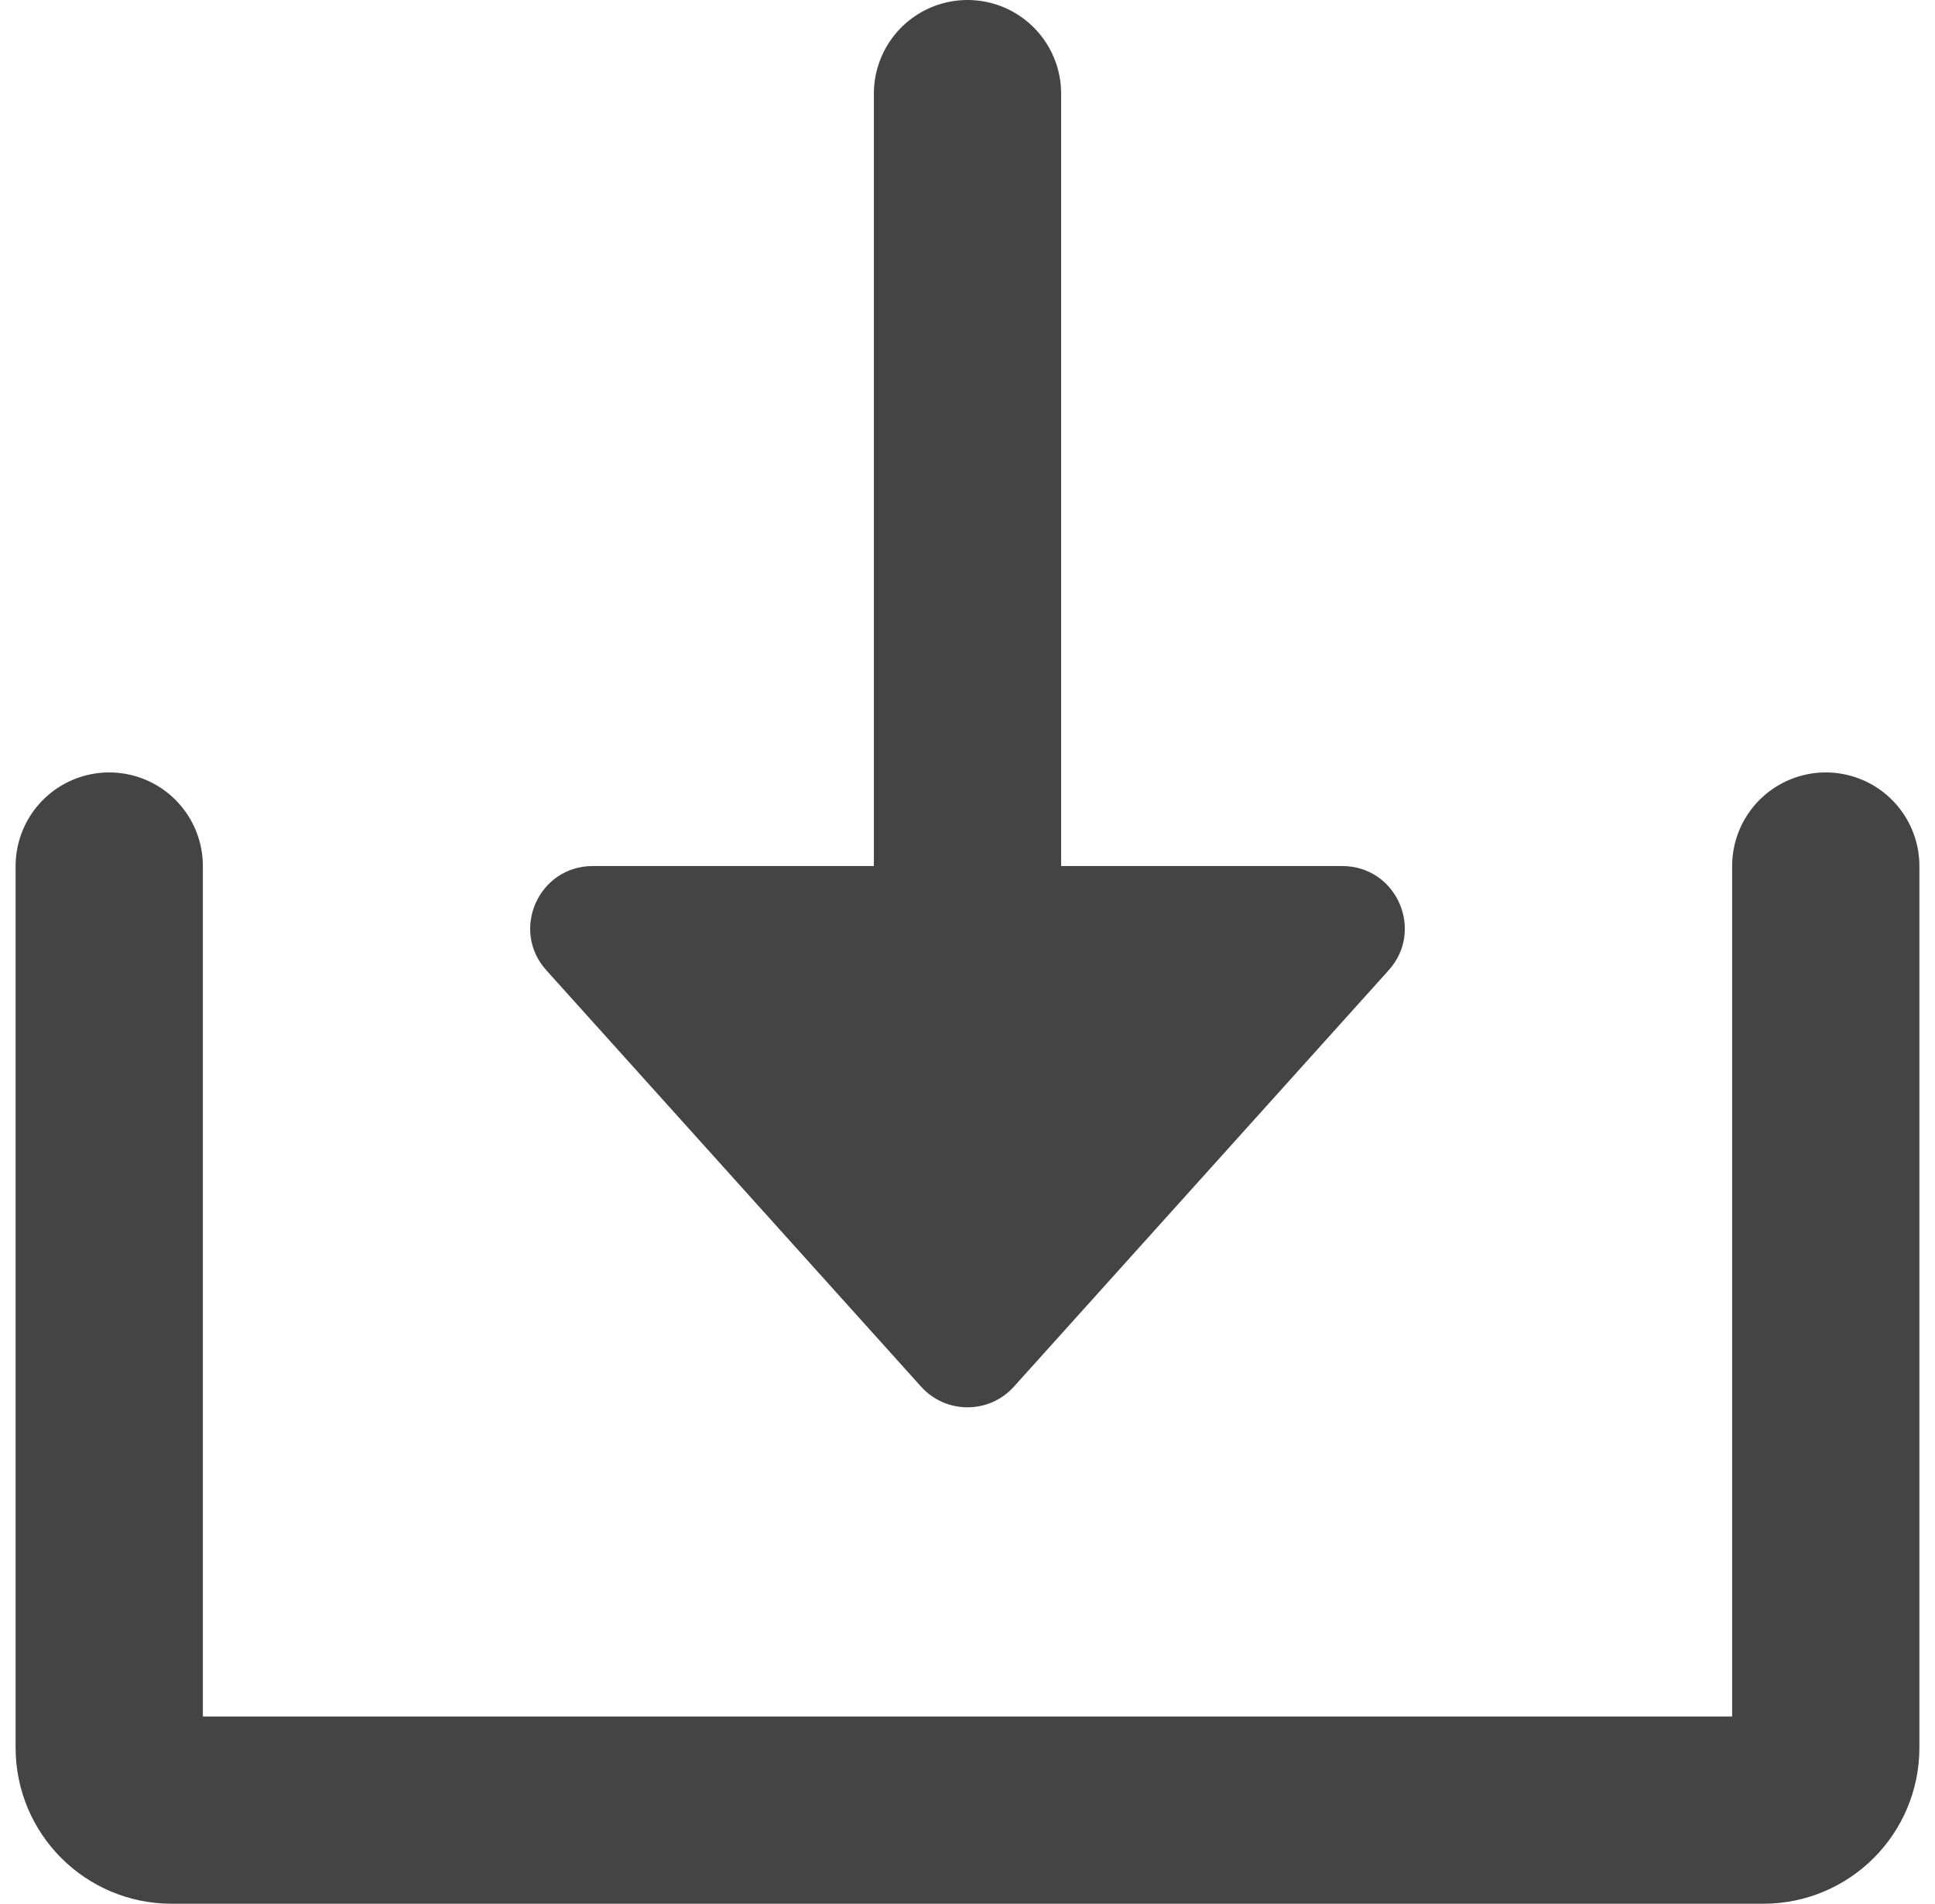
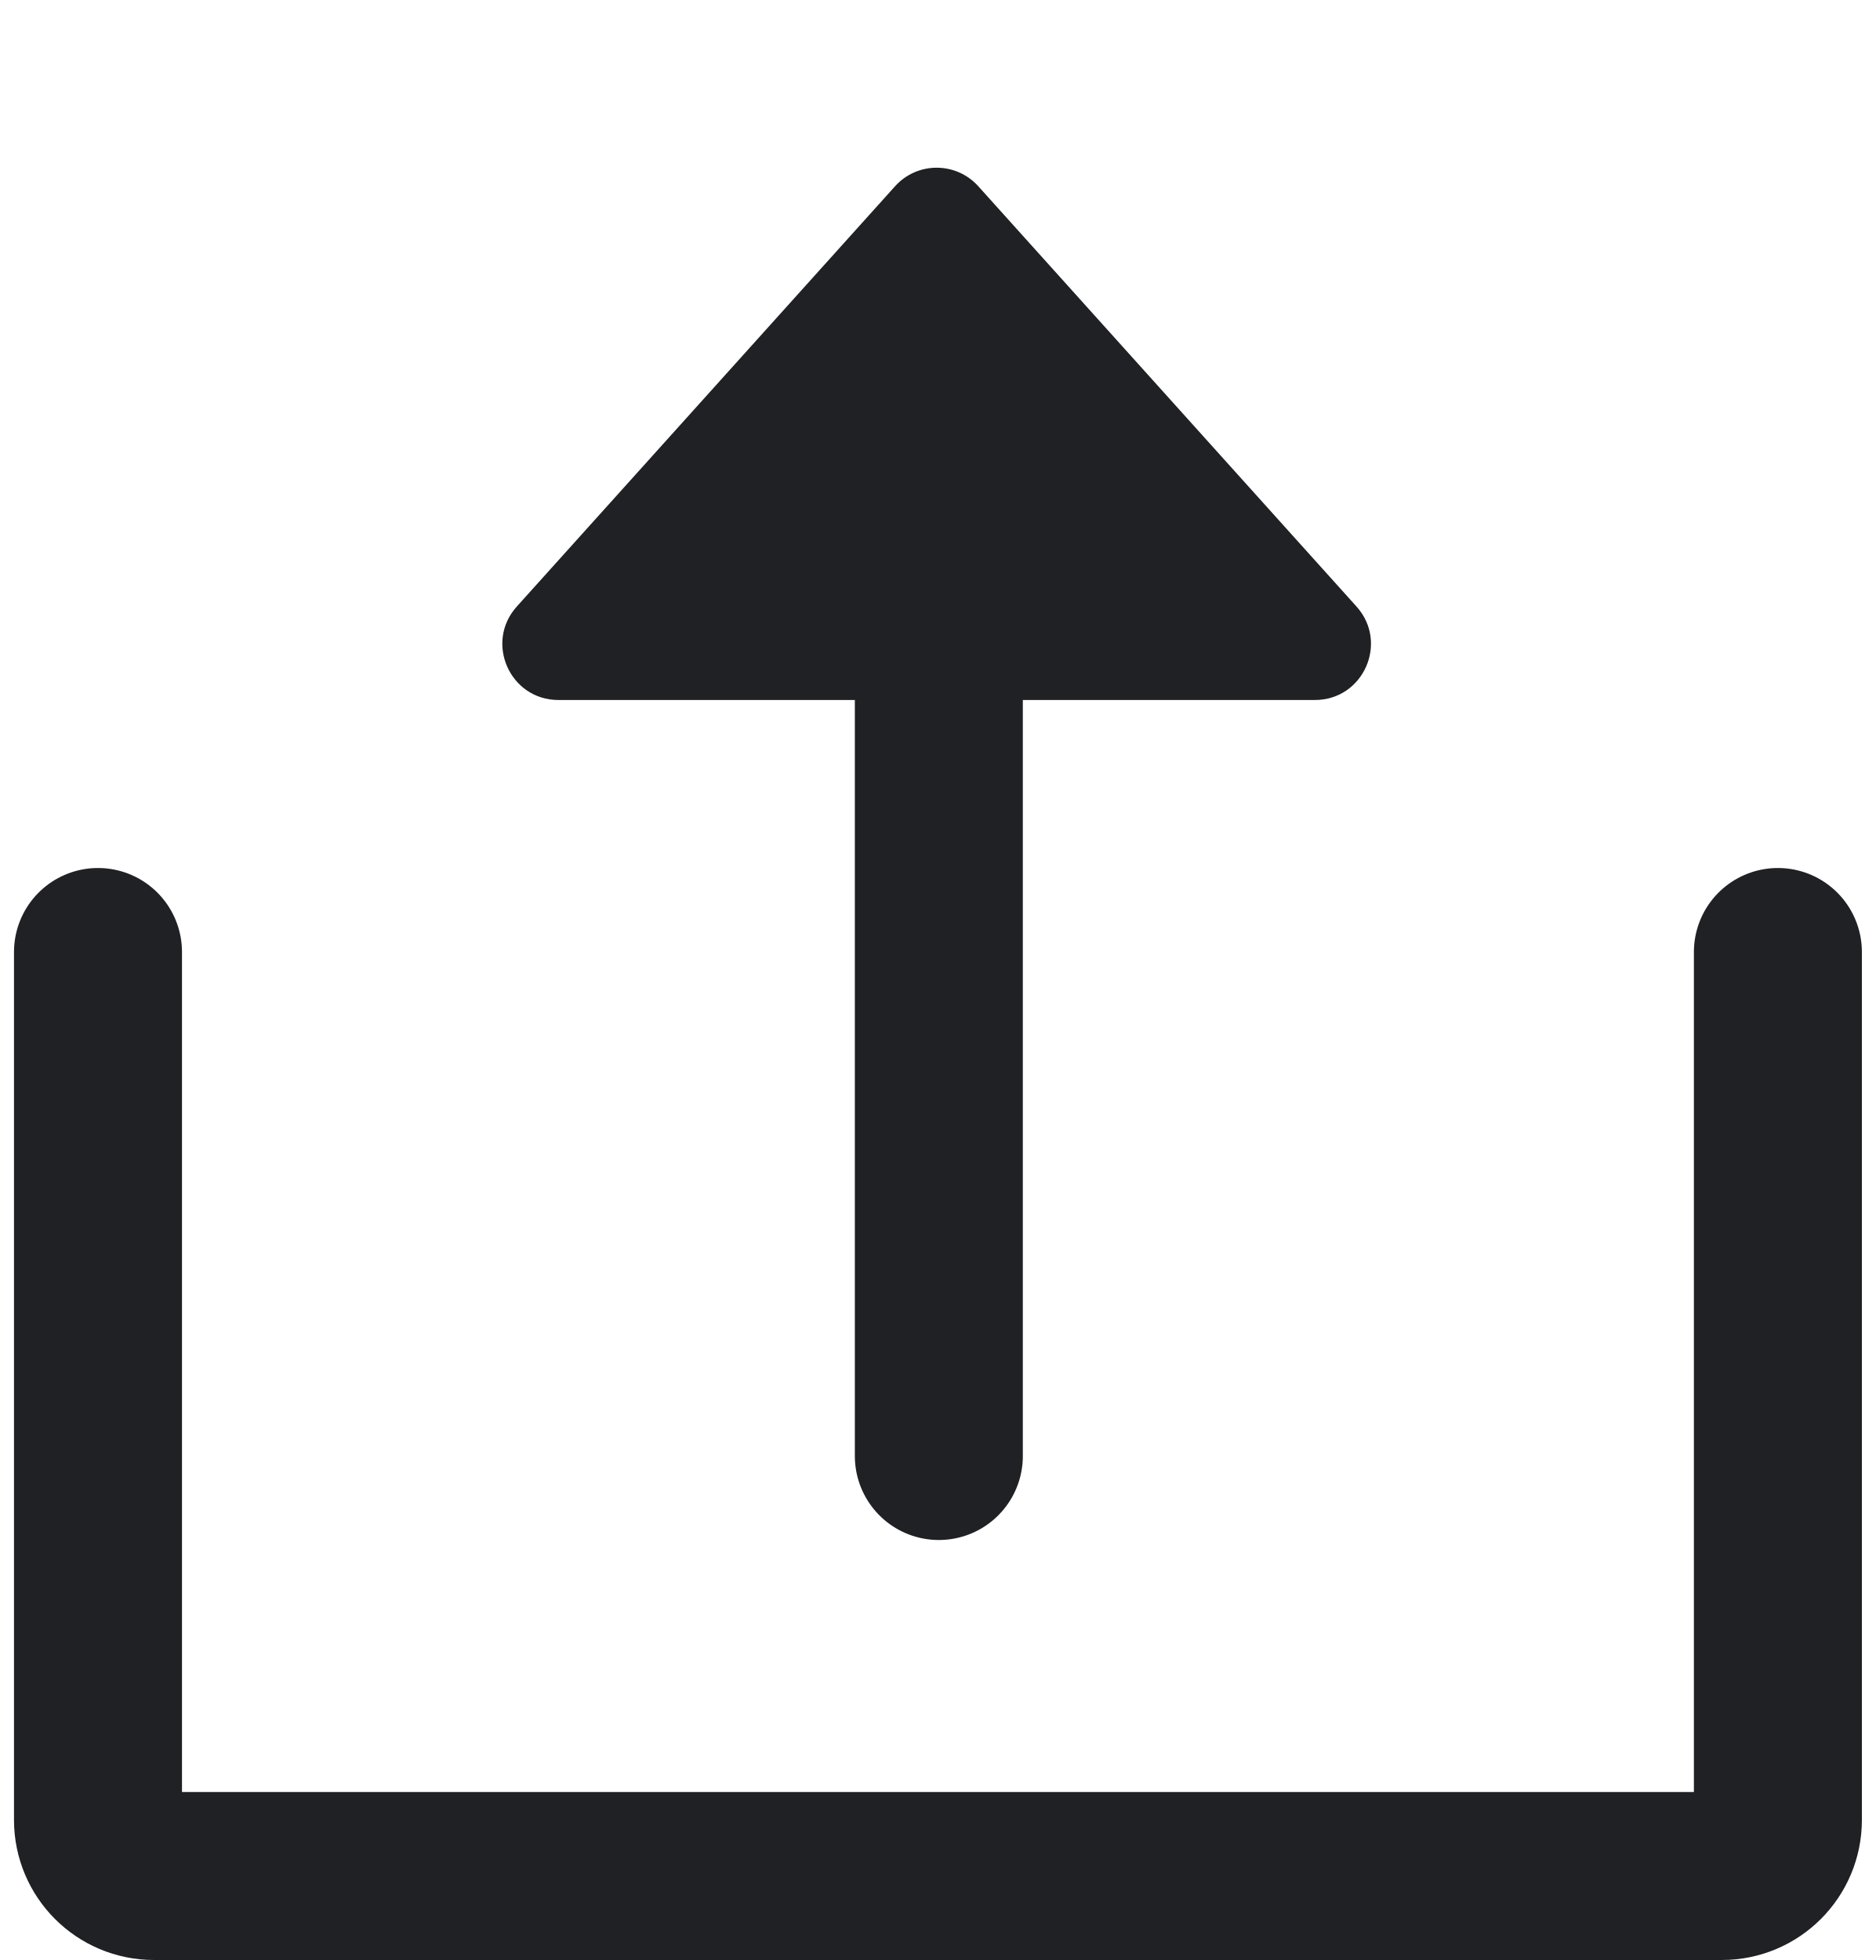
- <svg xmlns="http://www.w3.org/2000/svg" width="62" height="61" viewBox="0 0 62 61" fill="none">
-   <path d="M31 3L31 28.667" stroke="#444444" stroke-width="6" stroke-linecap="round" />
-   <path d="M32.487 44.431C31.692 45.314 30.308 45.314 29.513 44.431L17.504 31.088C16.346 29.801 17.259 27.75 18.991 27.75L43.009 27.75C44.741 27.75 45.654 29.801 44.496 31.088L32.487 44.431Z" fill="#444444" />
-   <path d="M3.5 27.75V56C3.5 57.105 4.395 58 5.5 58H56.5C57.605 58 58.5 57.105 58.5 56V27.75" stroke="#444444" stroke-width="6" stroke-linecap="round" />
+ <svg xmlns="http://www.w3.org/2000/svg" width="67" height="70" viewBox="0 0 67 70" fill="none">
+   <path d="M33.532 24V52" stroke="#202124" stroke-width="6" stroke-linecap="round" />
+   <path d="M31.968 6.652C32.762 5.769 34.146 5.769 34.941 6.652L48.45 21.662C49.608 22.949 48.695 25 46.963 25H19.945C18.213 25 17.3 22.949 18.458 21.662L31.968 6.652Z" fill="#202124" />
+   <path d="M3.5 34V65C3.5 66.105 4.395 67 5.5 67H61.5C62.605 67 63.5 66.105 63.5 65V34" stroke="#202124" stroke-width="6" stroke-linecap="round" />
</svg>
